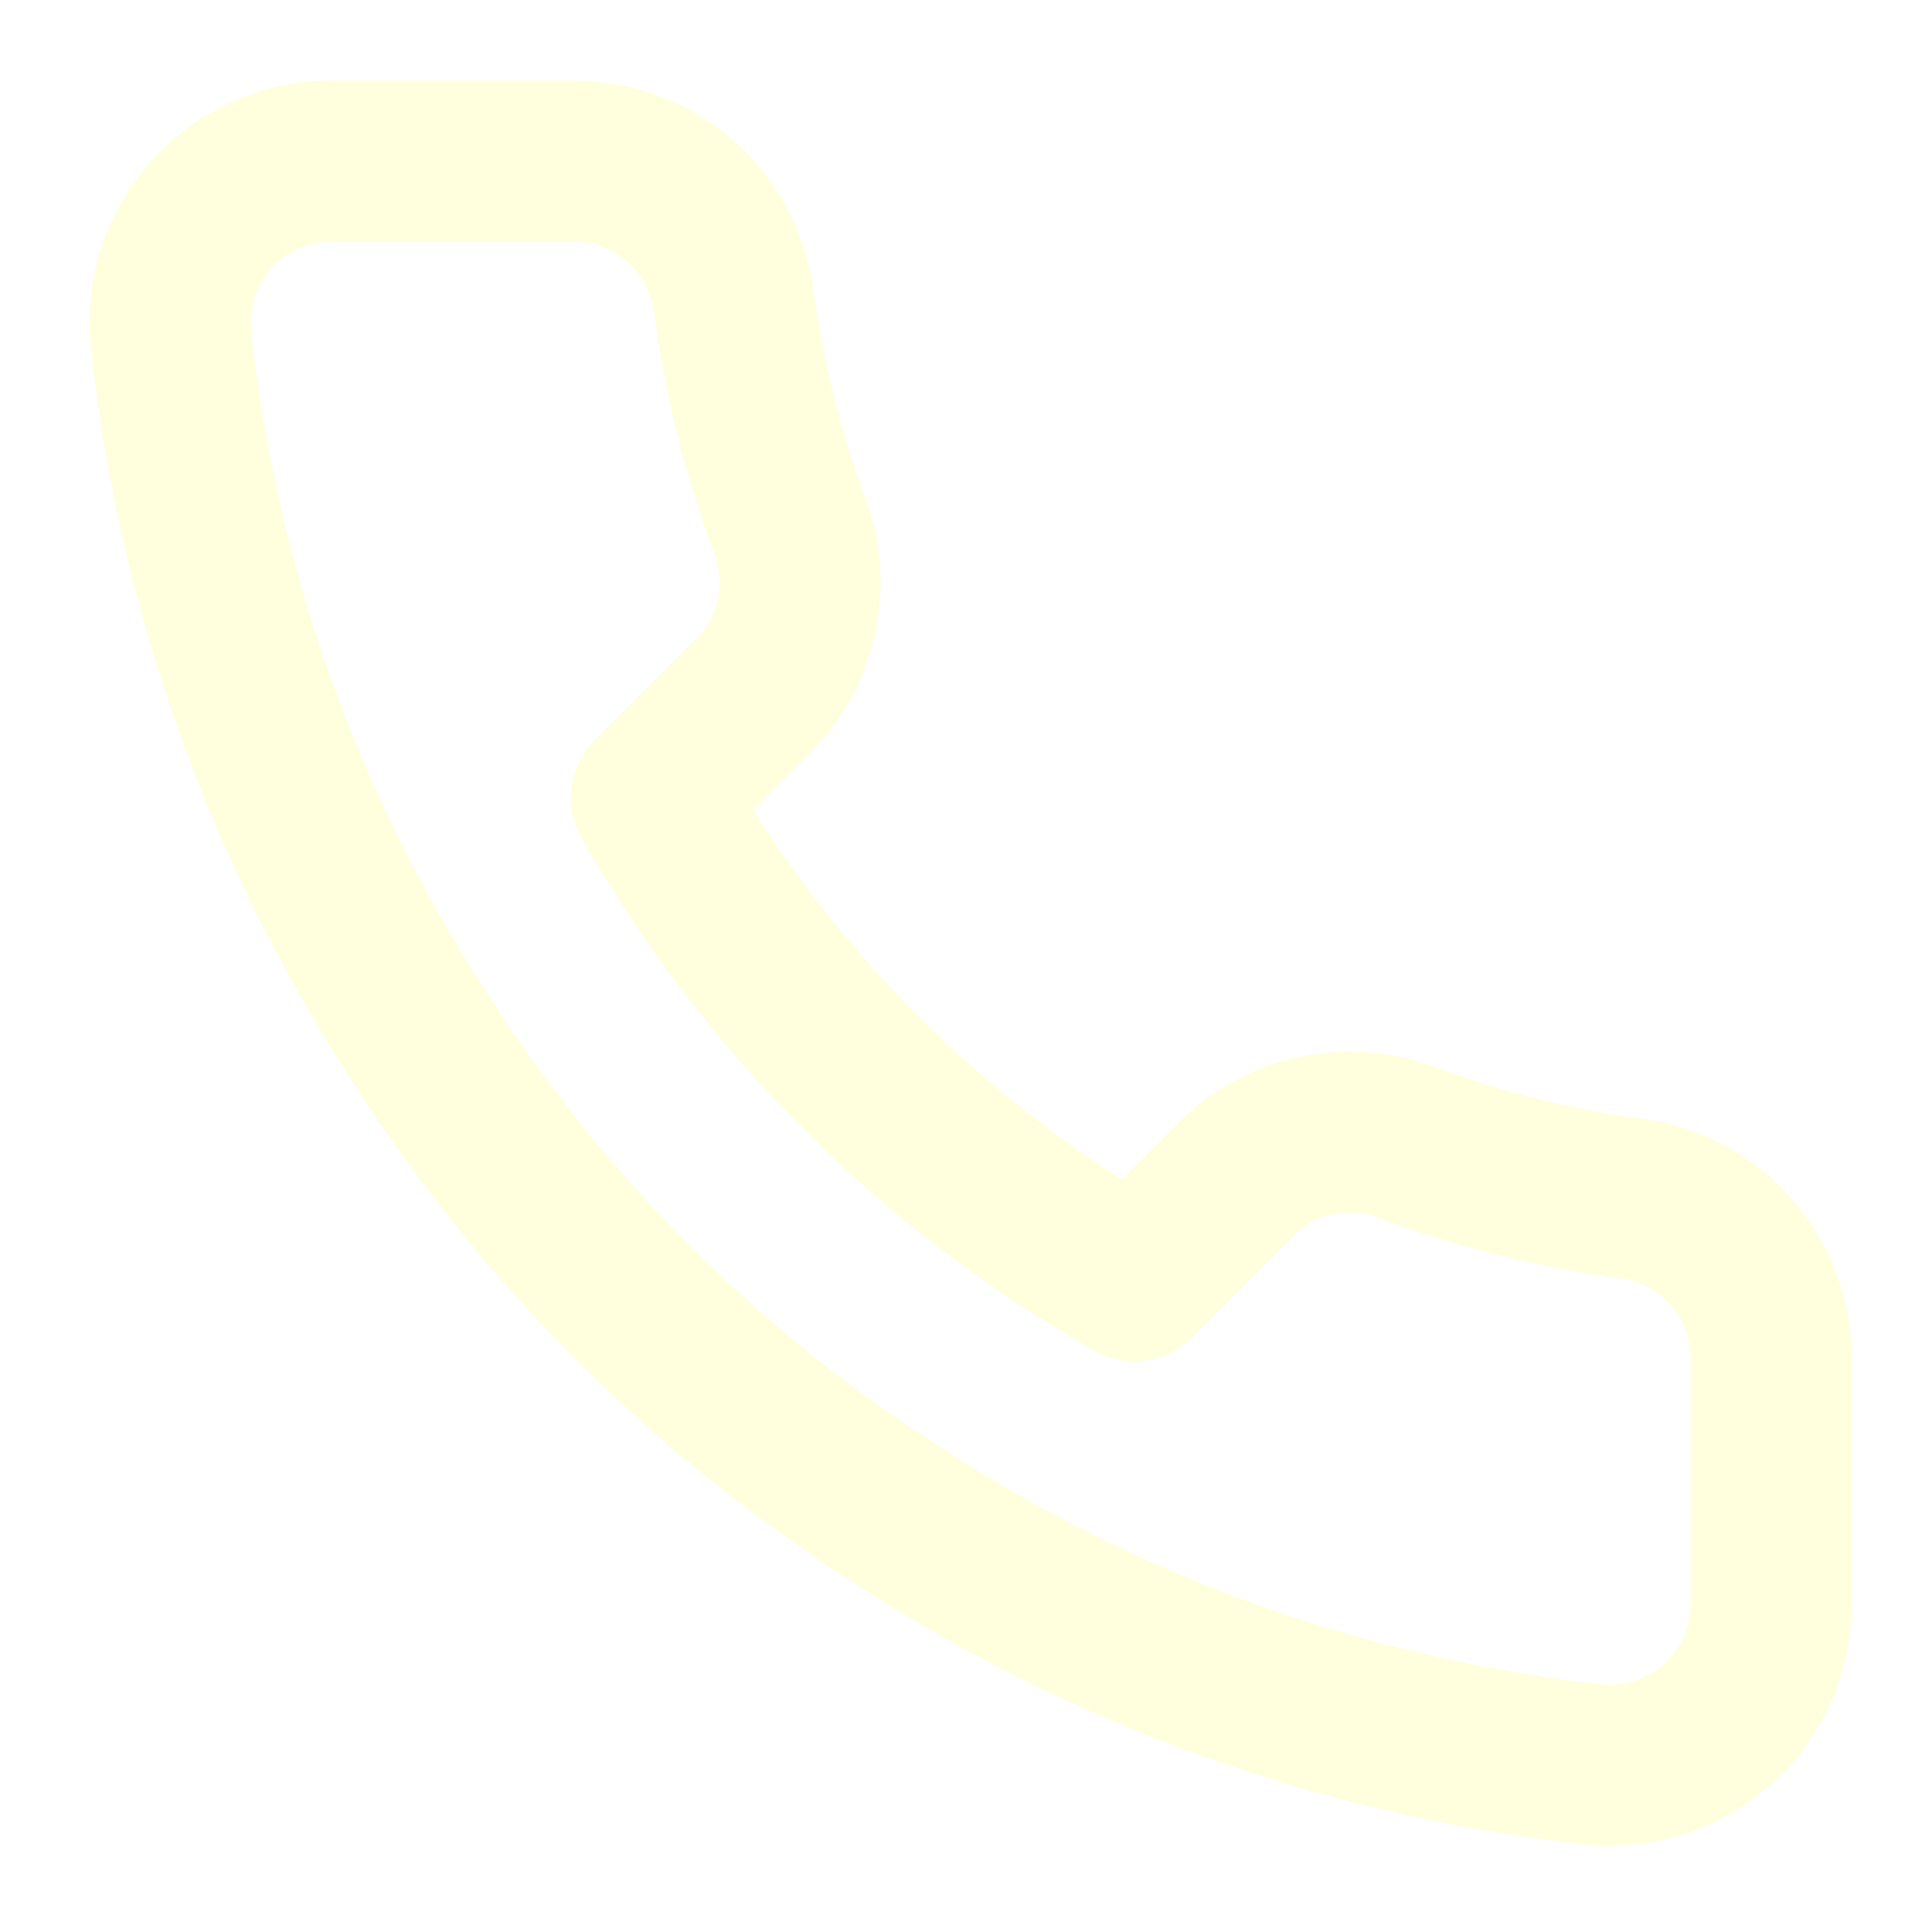
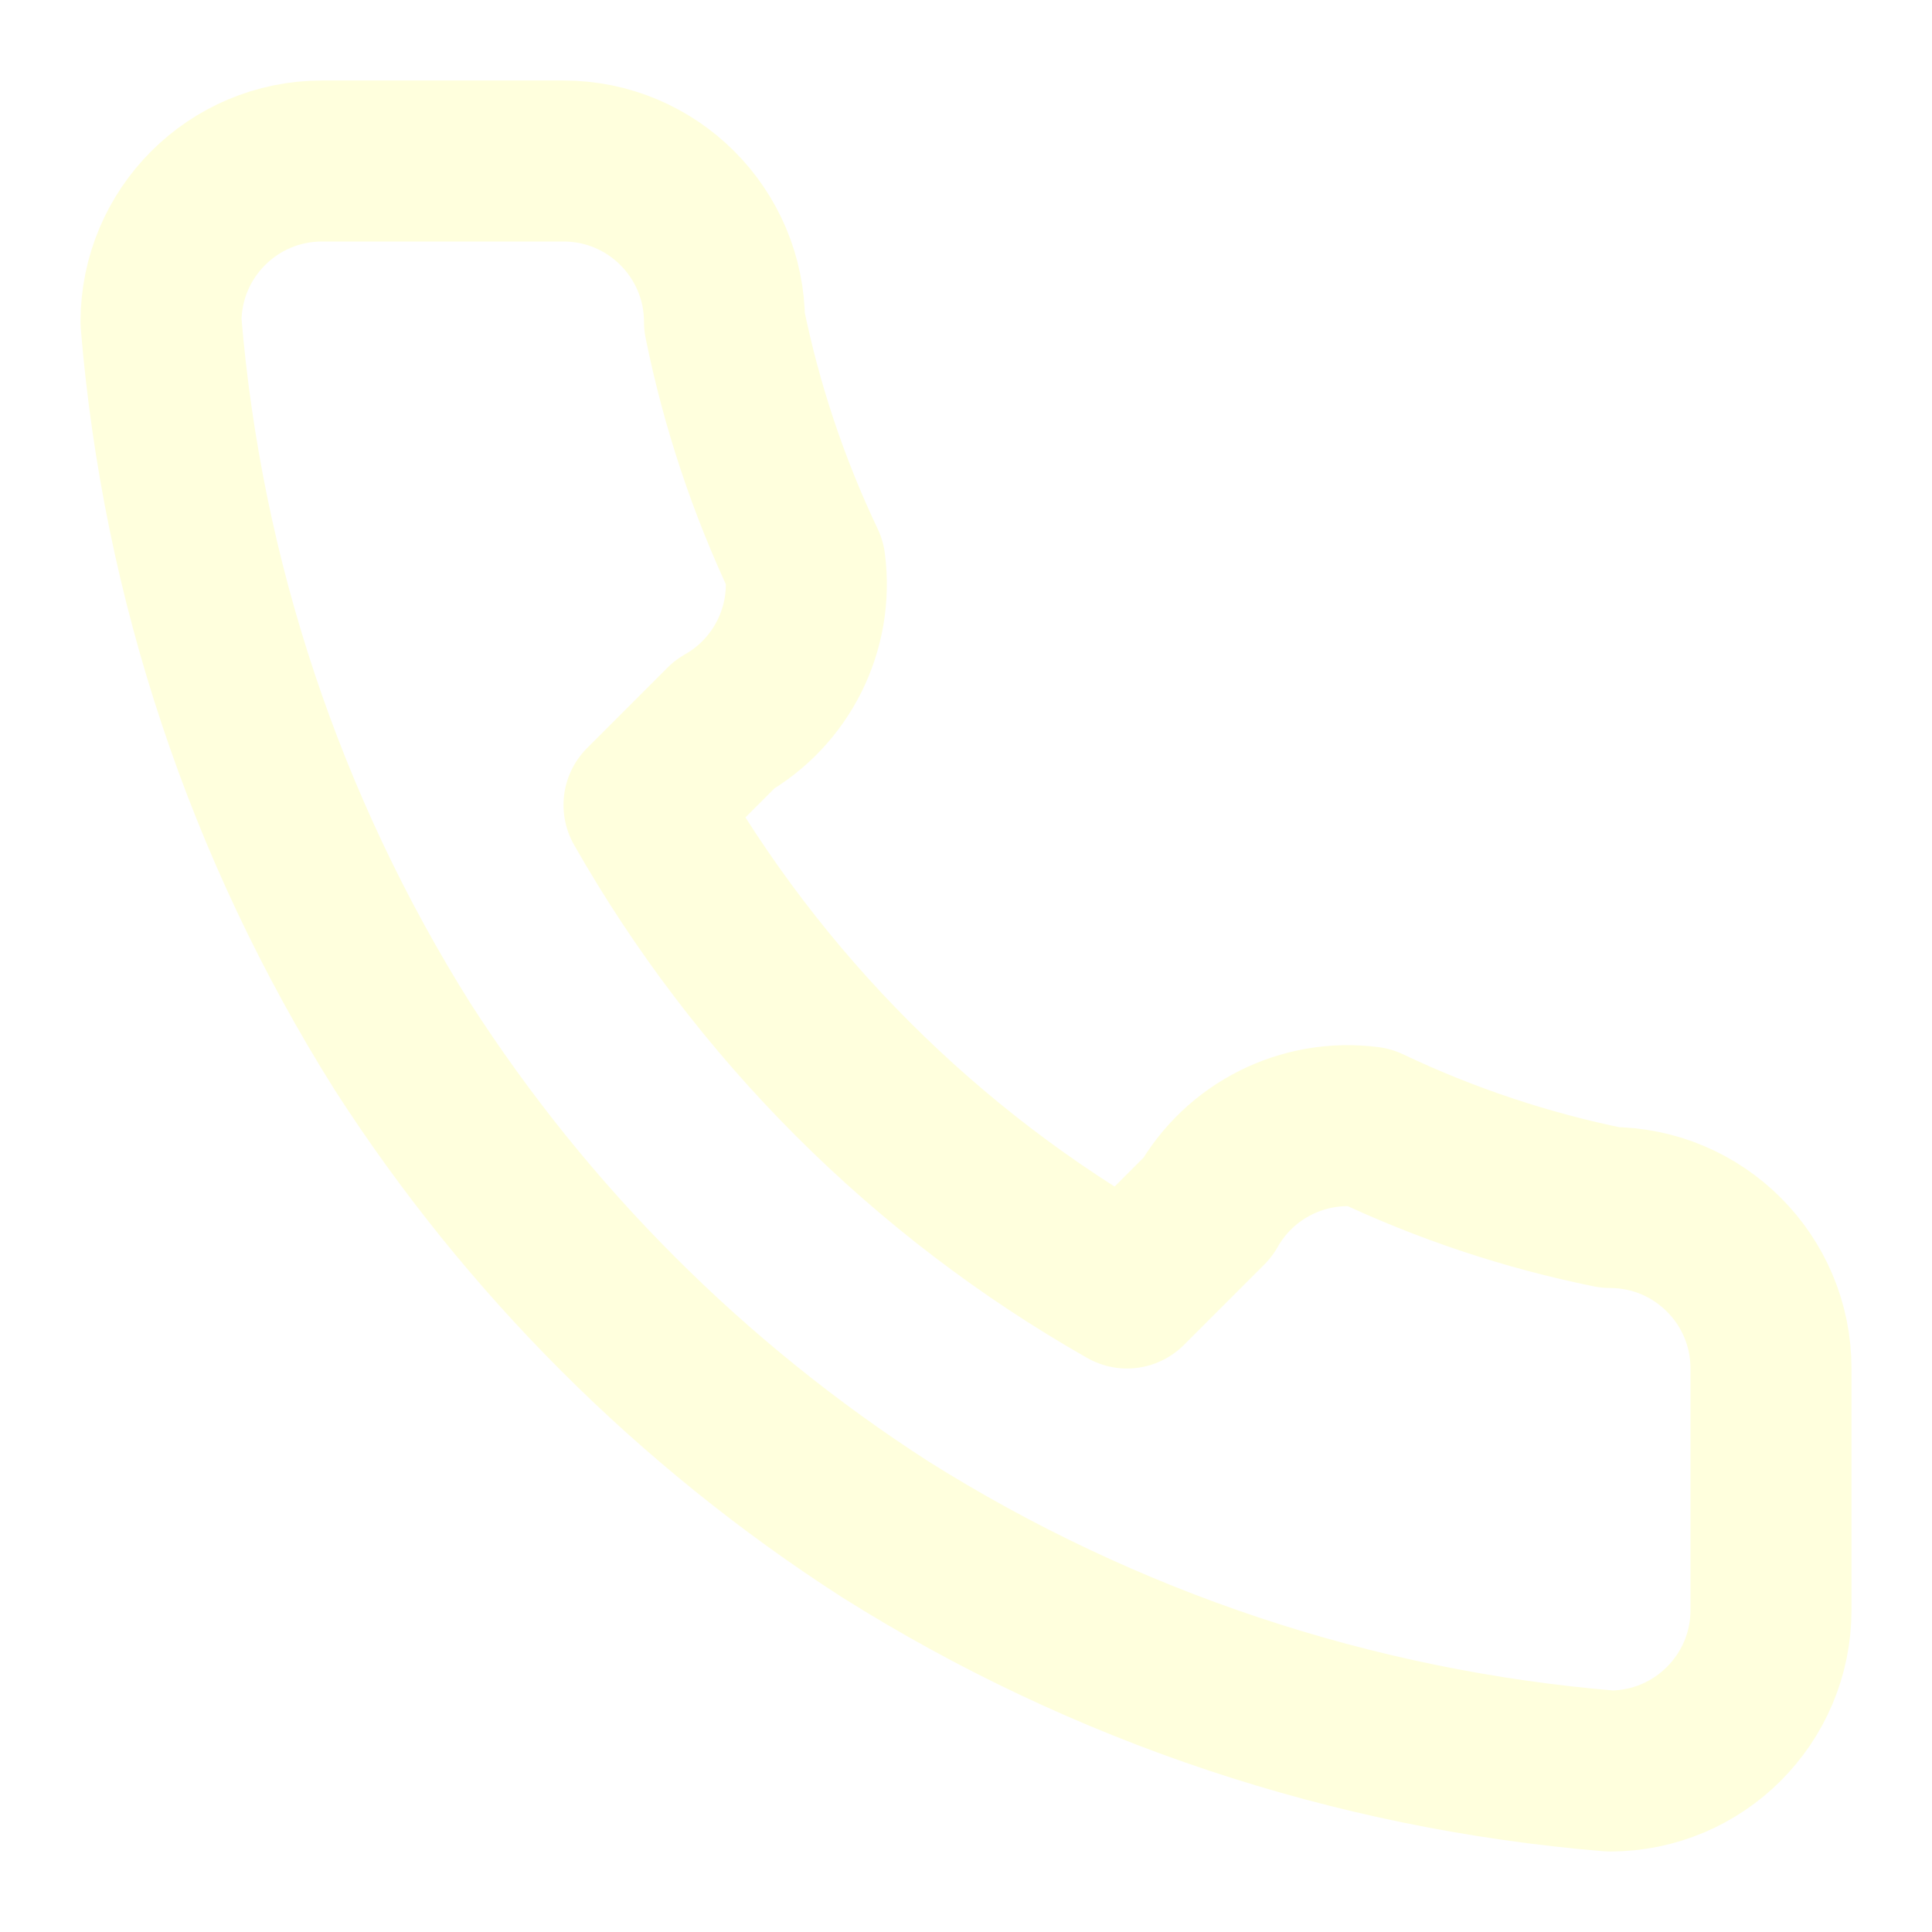
- <svg xmlns="http://www.w3.org/2000/svg" width="24" height="24" viewBox="0 0 24 24" fill="none" stroke="#FFd" stroke-width="2" stroke-linecap="round" stroke-linejoin="round" class="feather feather-phone">
-   <path d="M22 16.92v3a2 2 0 0 1-2.18 2 19.79 19.79 0 0 1-8.63-3.07 19.5 19.5 0 0 1-6-6 19.79 19.79 0 0 1-3.07-8.67A2 2 0 0 1 4.11 2h3a2 2 0 0 1 2 1.72 12.84 12.84 0 0 0 .7 2.81 2 2 0 0 1-.45 2.11L8.09 9.91a16 16 0 0 0 6 6l1.27-1.27a2 2 0 0 1 2.11-.45 12.84 12.84 0 0 0 2.81.7A2 2 0 0 1 22 16.92z" />
+ <svg xmlns="http://www.w3.org/2000/svg" width="24" height="24" fill="none" stroke="#FFd" stroke-linecap="round" stroke-linejoin="round" stroke-width="2" class="feather feather-phone">
+   <path d="M22 17v3a2 2 0 0 1-2 2 20 20 0 0 1-9-3 20 20 0 0 1-6-6 20 20 0 0 1-3-9 2 2 0 0 1 2-2h3a2 2 0 0 1 2 2 13 13 0 0 0 1 3 2 2 0 0 1-1 2l-1 1a16 16 0 0 0 6 6l1-1a2 2 0 0 1 2-1 13 13 0 0 0 3 1 2 2 0 0 1 2 2z" />
</svg>
